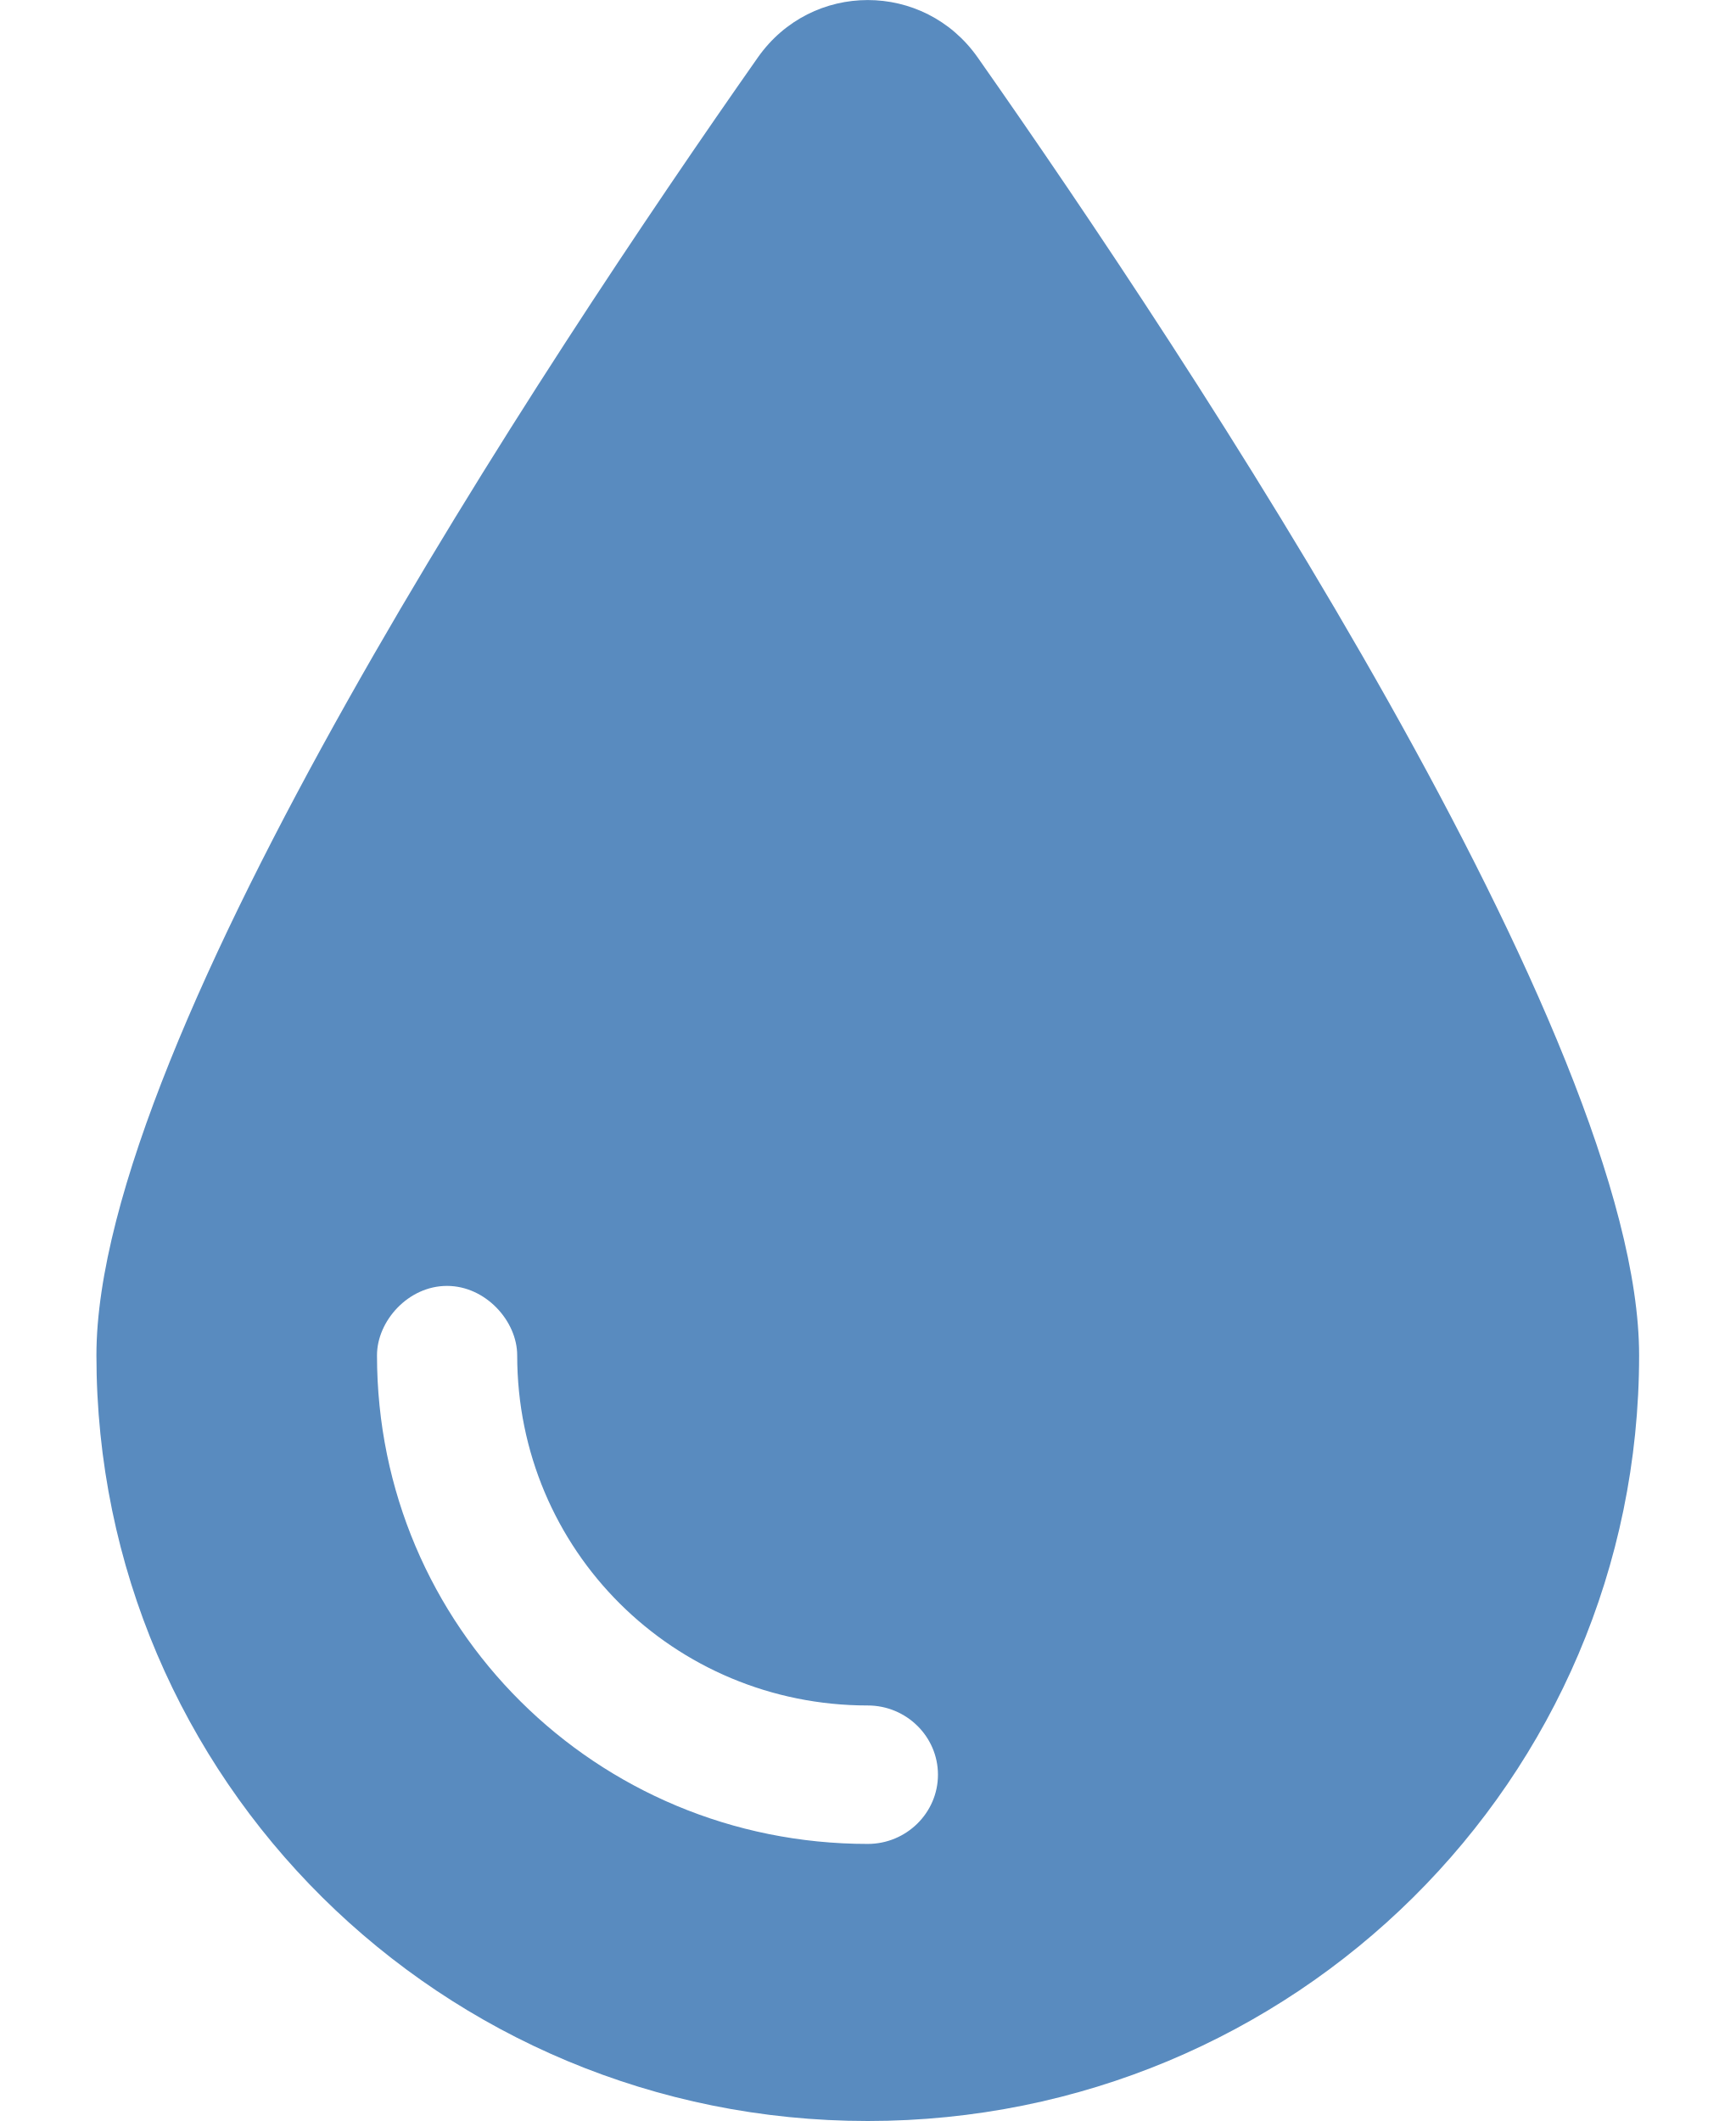
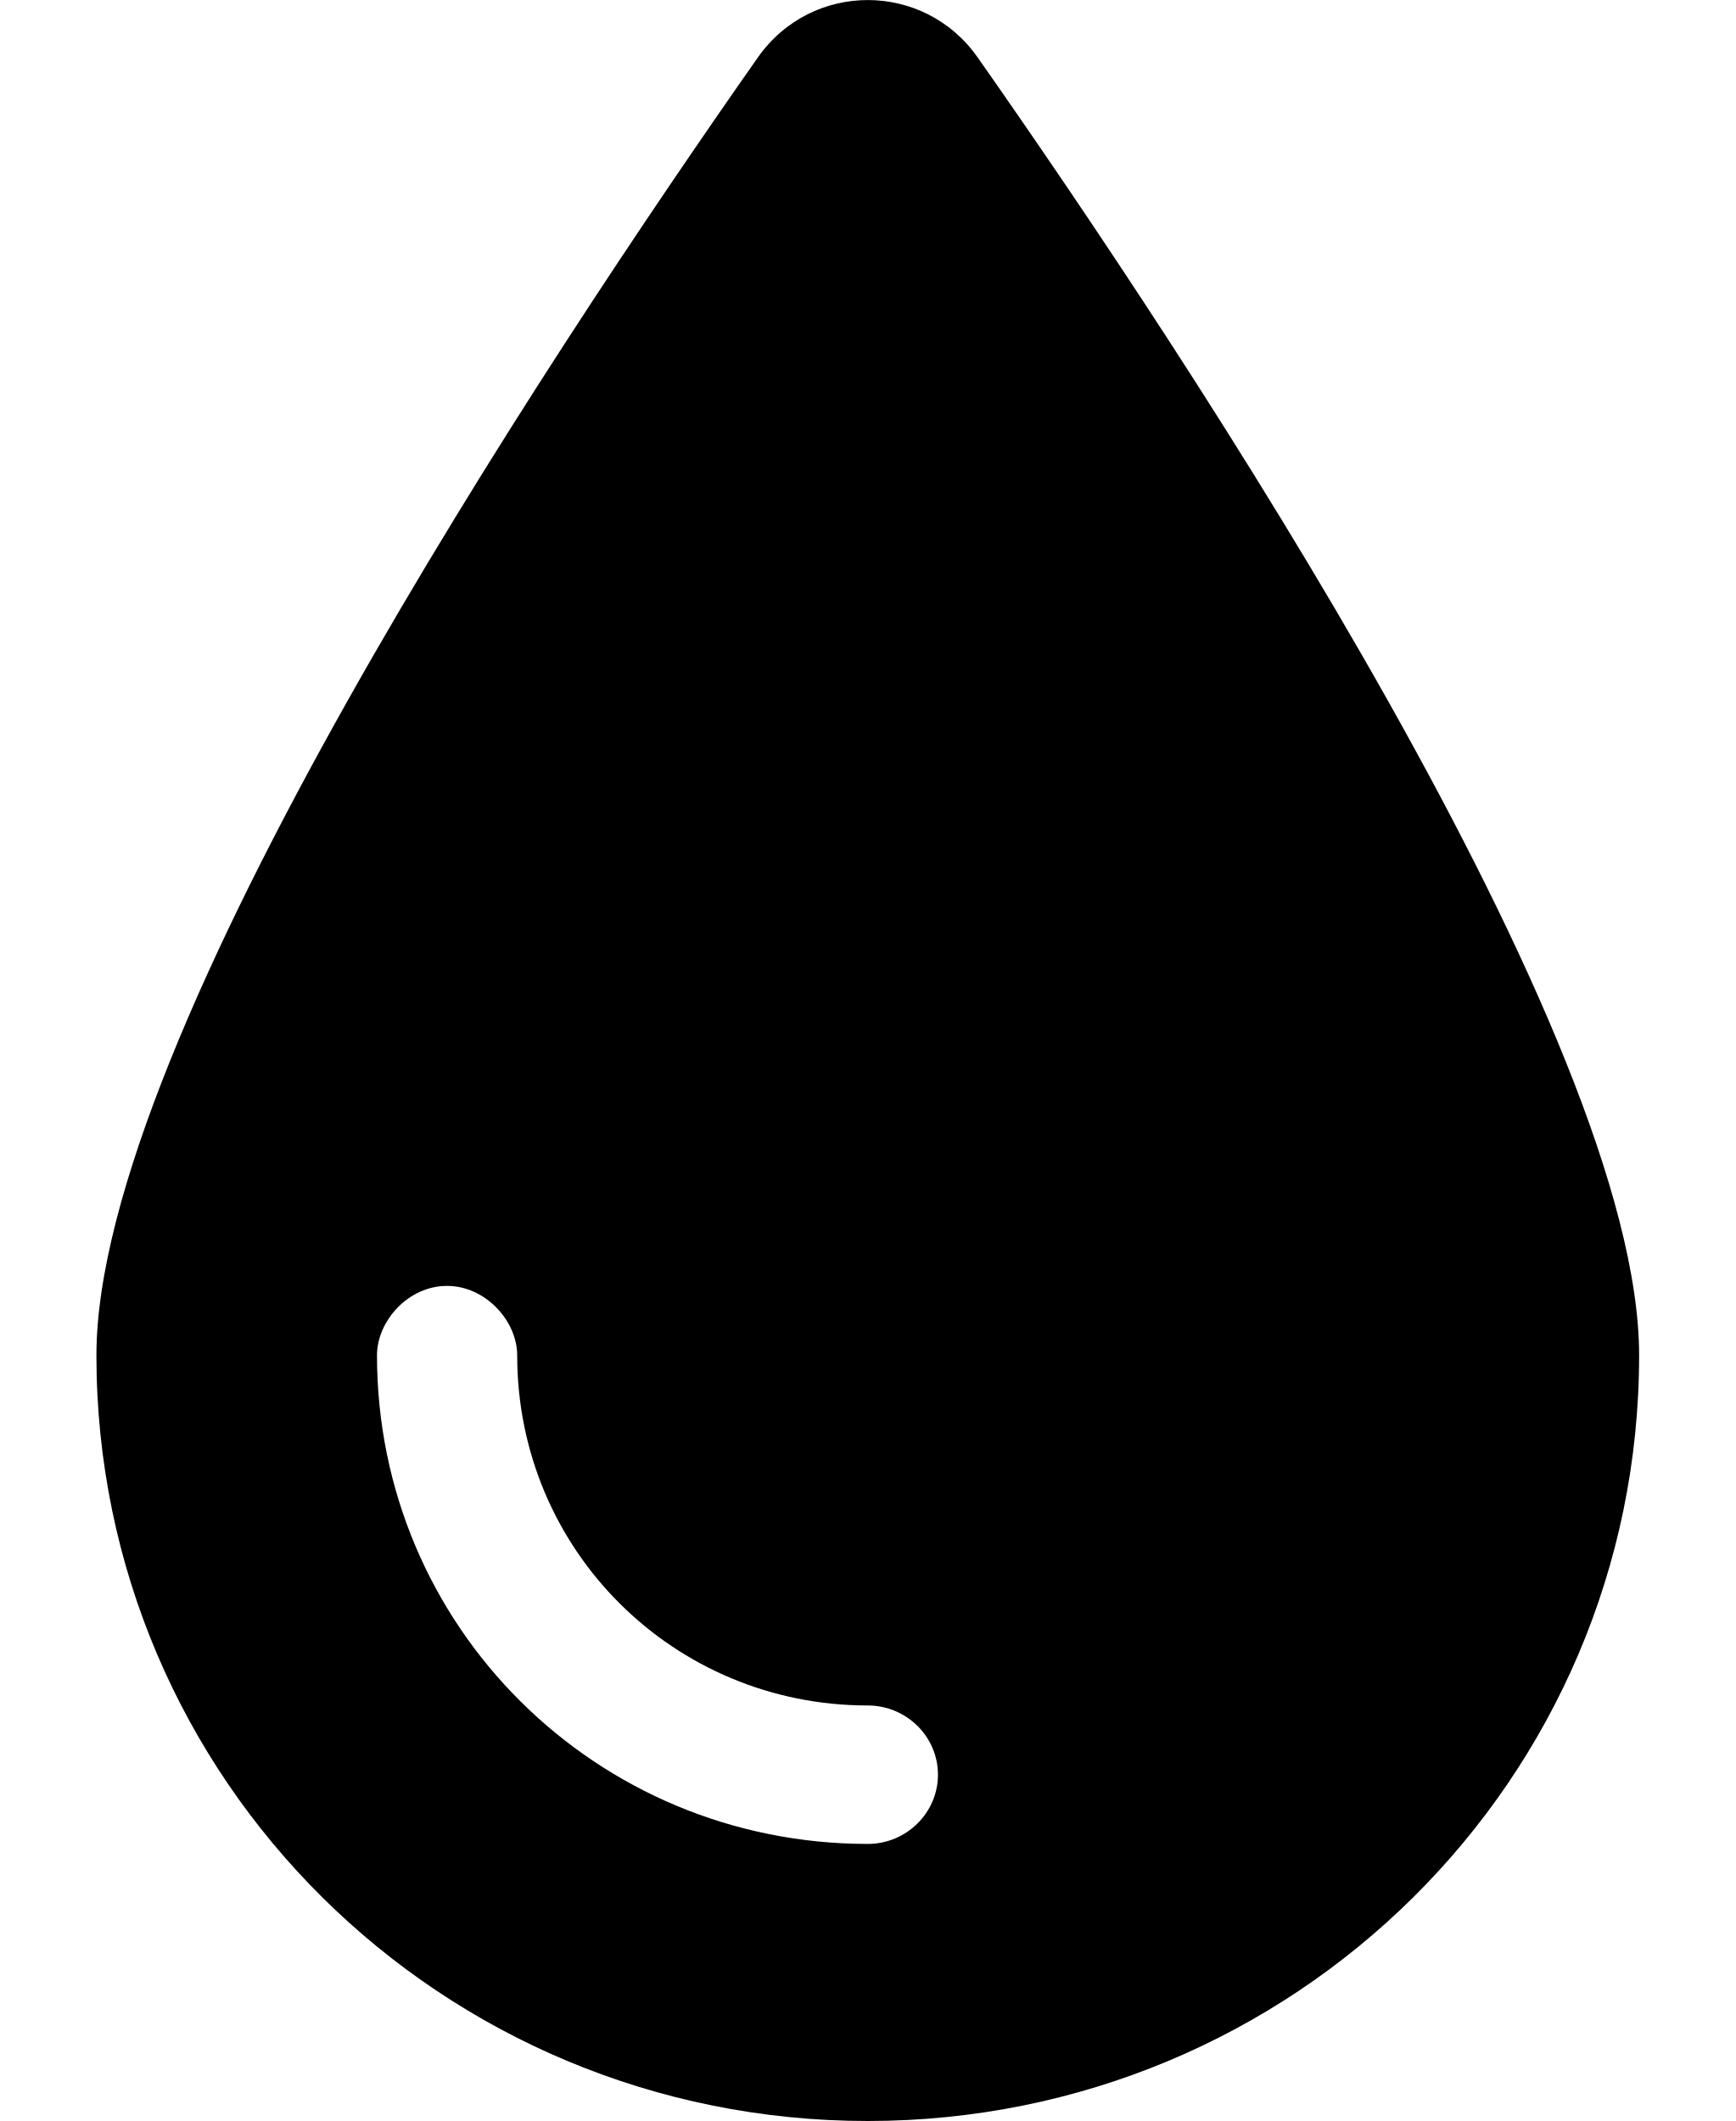
<svg xmlns="http://www.w3.org/2000/svg" width="9" height="11" viewBox="0 0 9 11" fill="none">
-   <path d="M0.5 7.029C0.5 5.385 2.825 1.873 3.93 0.298C4.209 -0.099 4.791 -0.099 5.07 0.298C6.175 1.873 8.5 5.385 8.5 7.029C8.5 9.231 6.709 11 4.5 11C2.291 11 0.5 9.231 0.5 7.029ZM2.682 7.029C2.682 6.851 2.518 6.669 2.318 6.669C2.117 6.669 1.955 6.851 1.955 7.029C1.955 8.438 3.093 9.563 4.5 9.563C4.7 9.563 4.864 9.402 4.864 9.204C4.864 9.006 4.7 8.845 4.5 8.845C3.495 8.845 2.682 8.041 2.682 7.029Z" fill="#598BBF" />
+   <path d="M0.5 7.029C0.5 5.385 2.825 1.873 3.93 0.298C4.209 -0.099 4.791 -0.099 5.07 0.298C6.175 1.873 8.5 5.385 8.5 7.029C8.5 9.231 6.709 11 4.5 11C2.291 11 0.5 9.231 0.5 7.029ZM2.682 7.029C2.682 6.851 2.518 6.669 2.318 6.669C2.117 6.669 1.955 6.851 1.955 7.029C1.955 8.438 3.093 9.563 4.5 9.563C4.7 9.563 4.864 9.402 4.864 9.204C4.864 9.006 4.7 8.845 4.5 8.845C3.495 8.845 2.682 8.041 2.682 7.029Z" fill="#000" />
</svg>
